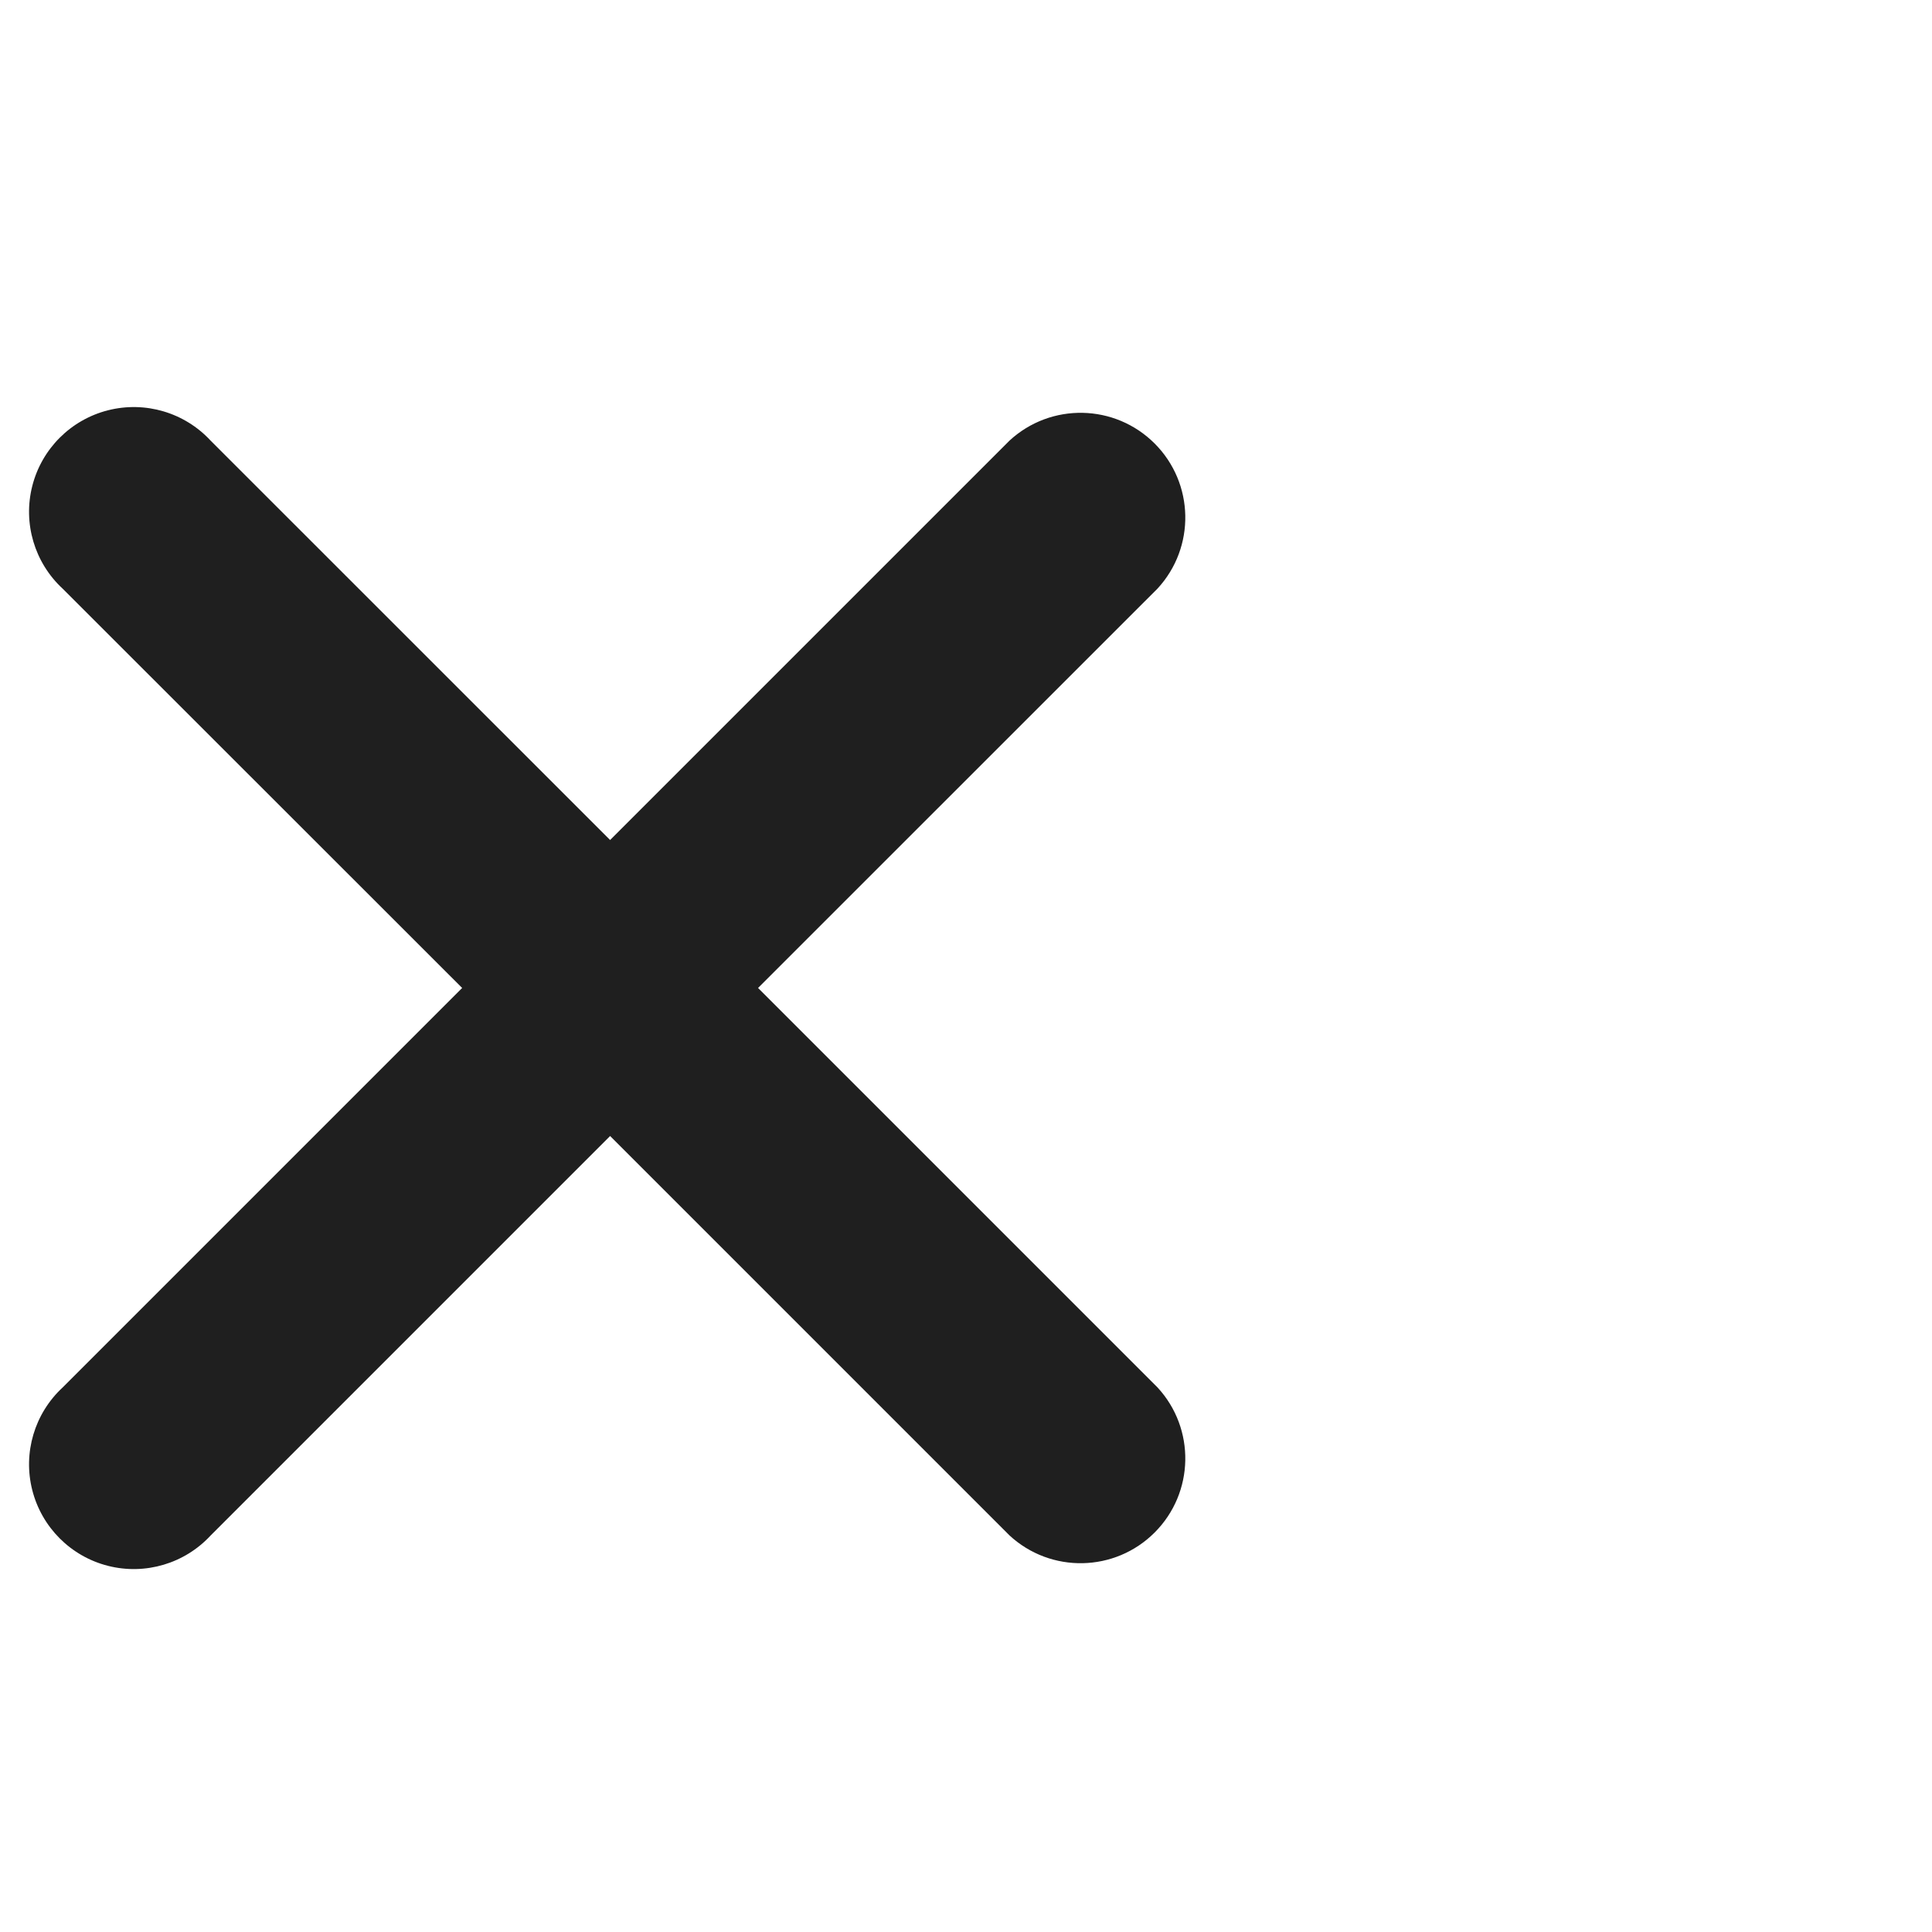
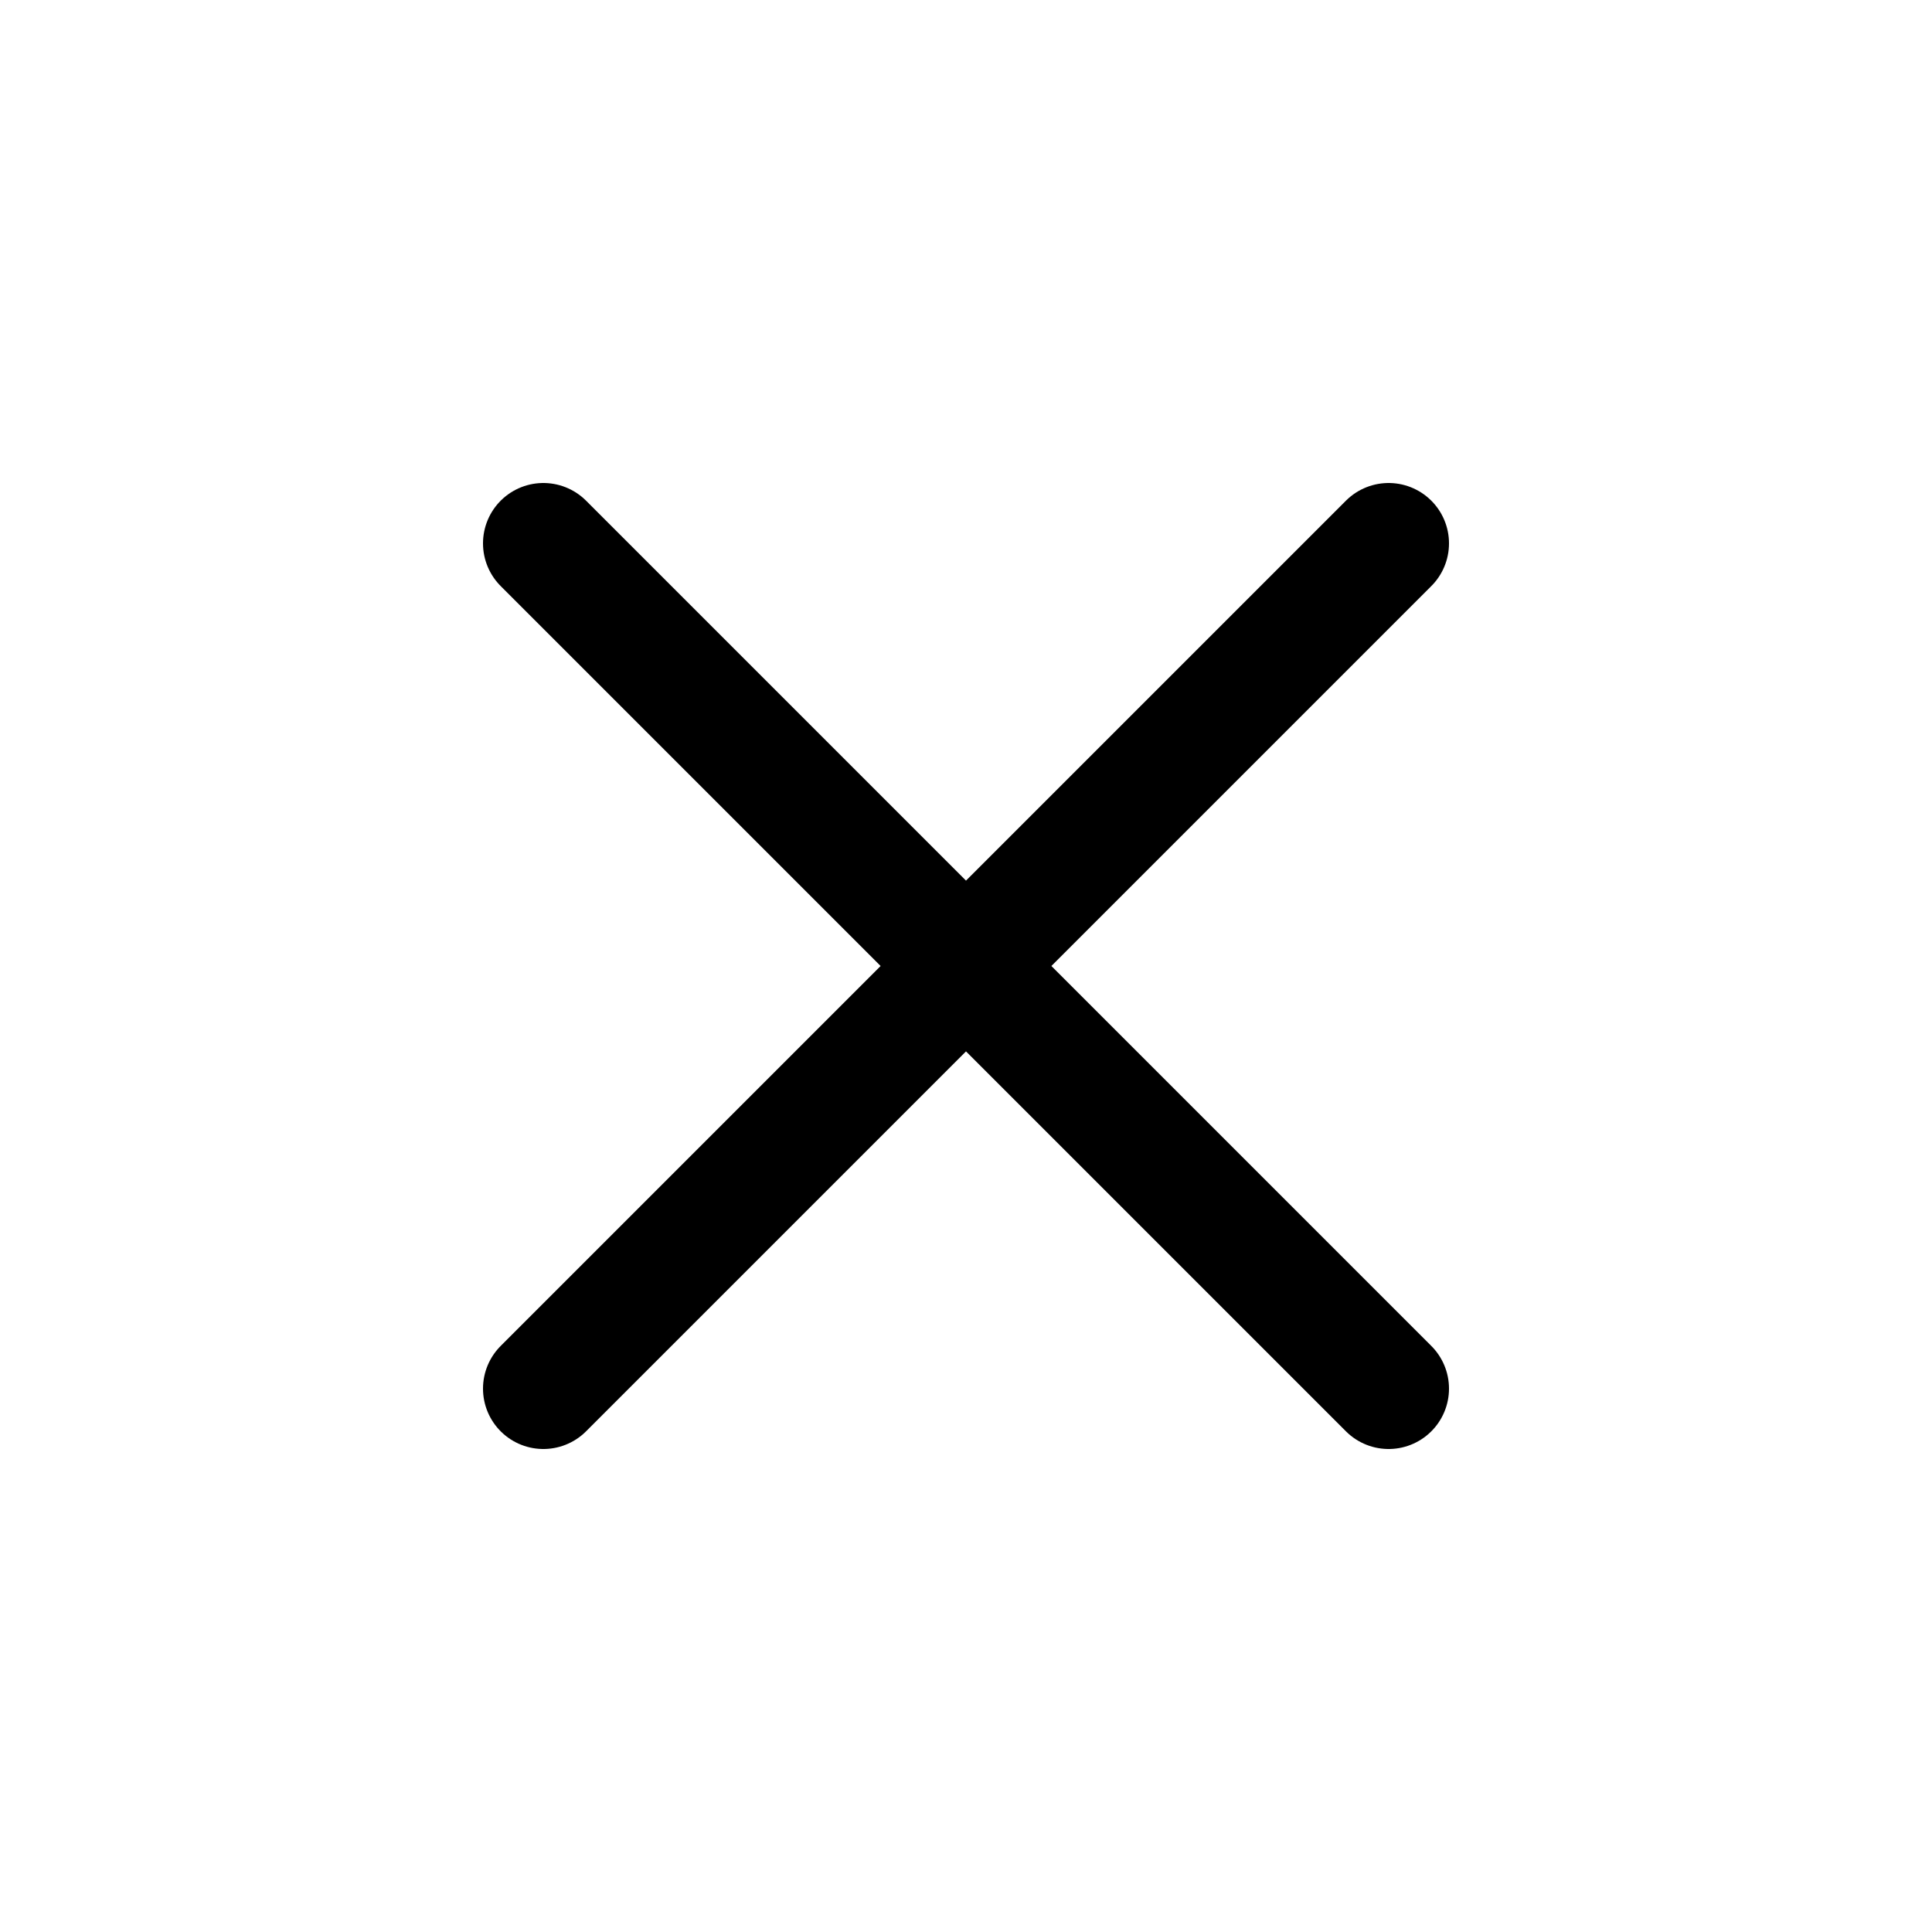
- <svg xmlns="http://www.w3.org/2000/svg" fill="#1f1f1f" width="64px" height="64px" viewBox="0 0 19.00 19.00" class="cf-icon-svg" stroke="#1f1f1f" stroke-width="0">
-   <g id="SVGRepo_bgCarrier" stroke-width="0" />
-   <g id="SVGRepo_tracerCarrier" stroke-linecap="round" stroke-linejoin="round" stroke="#1f1f1fCCCCCC" stroke-width="0.076" />
-   <g id="SVGRepo_iconCarrier">
-     <path d="M11.383 13.644A1.03 1.03 0 0 1 9.928 15.1L6 11.172 2.072 15.1a1.03 1.03 0 1 1-1.455-1.456l3.928-3.928L.617 5.79a1.03 1.03 0 1 1 1.455-1.456L6 8.261l3.928-3.928a1.03 1.03 0 0 1 1.455 1.456L7.455 9.716z" />
-   </g>
+ <svg xmlns="http://www.w3.org/2000/svg" class="ionicon" viewBox="0 0 512 512">
+   <path fill="none" stroke="currentColor" stroke-linecap="round" stroke-linejoin="round" stroke-width="32" d="M368 368L144 144M368 144L144 368" />
</svg>
